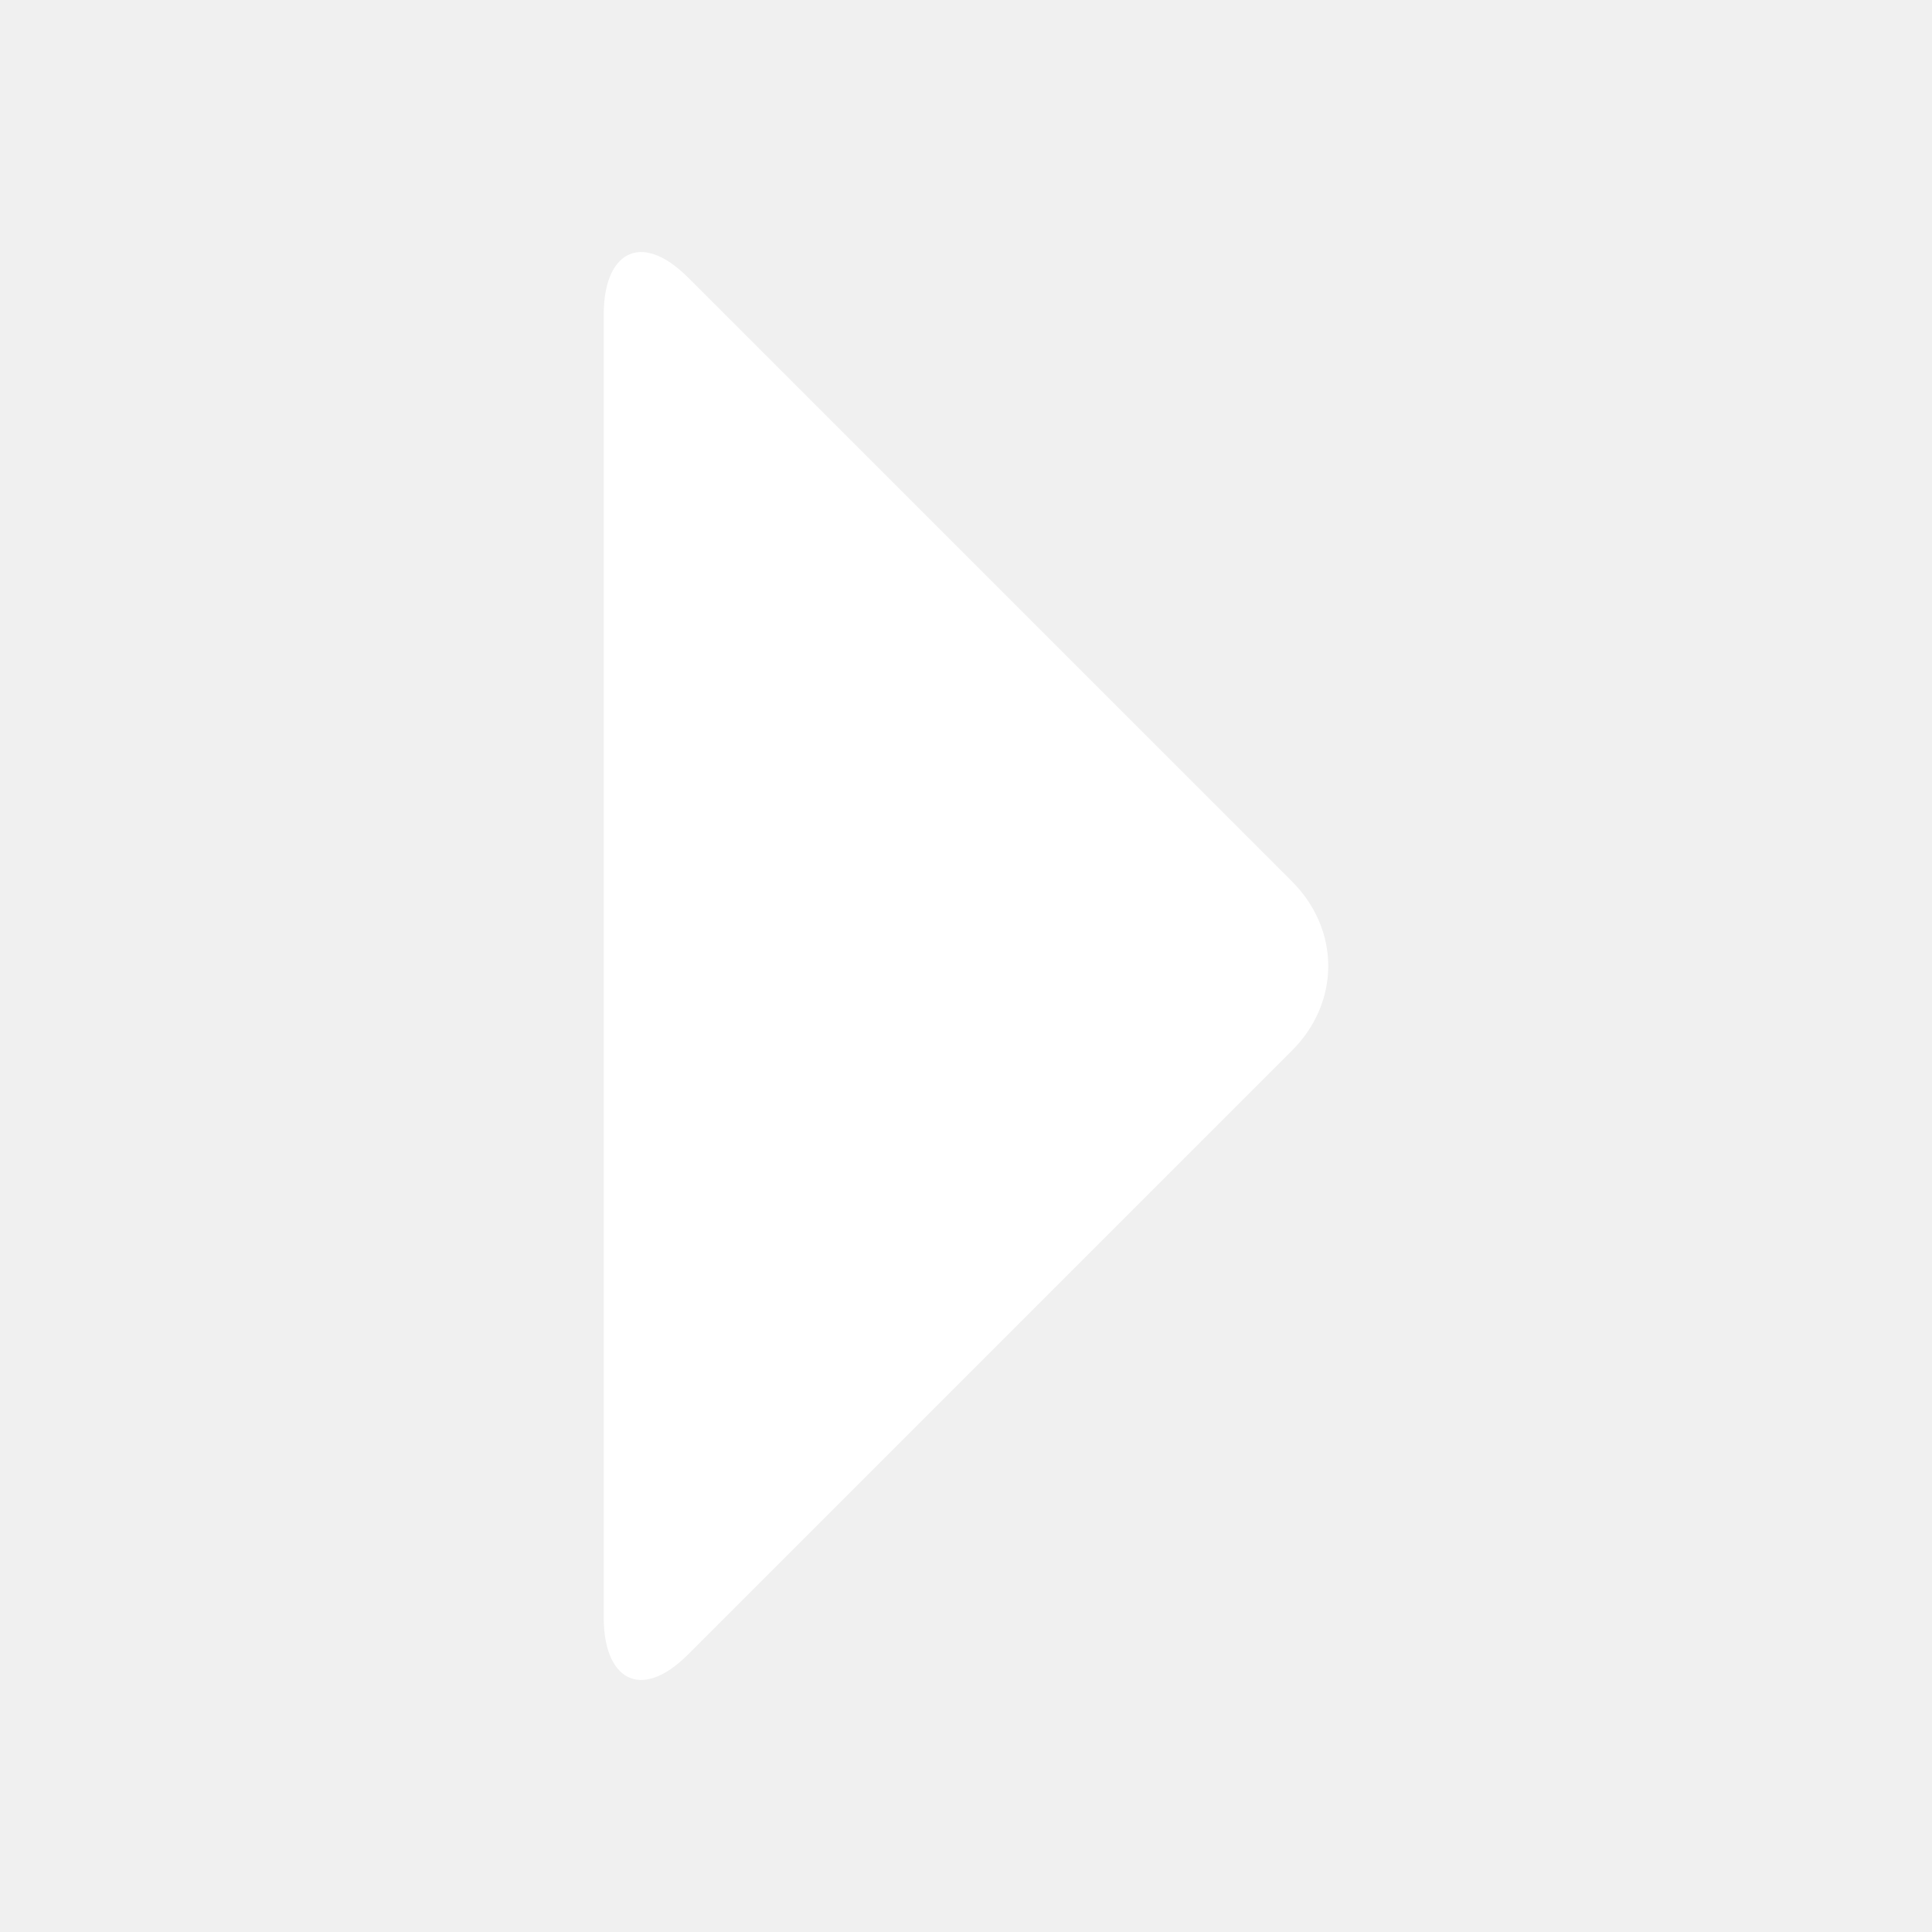
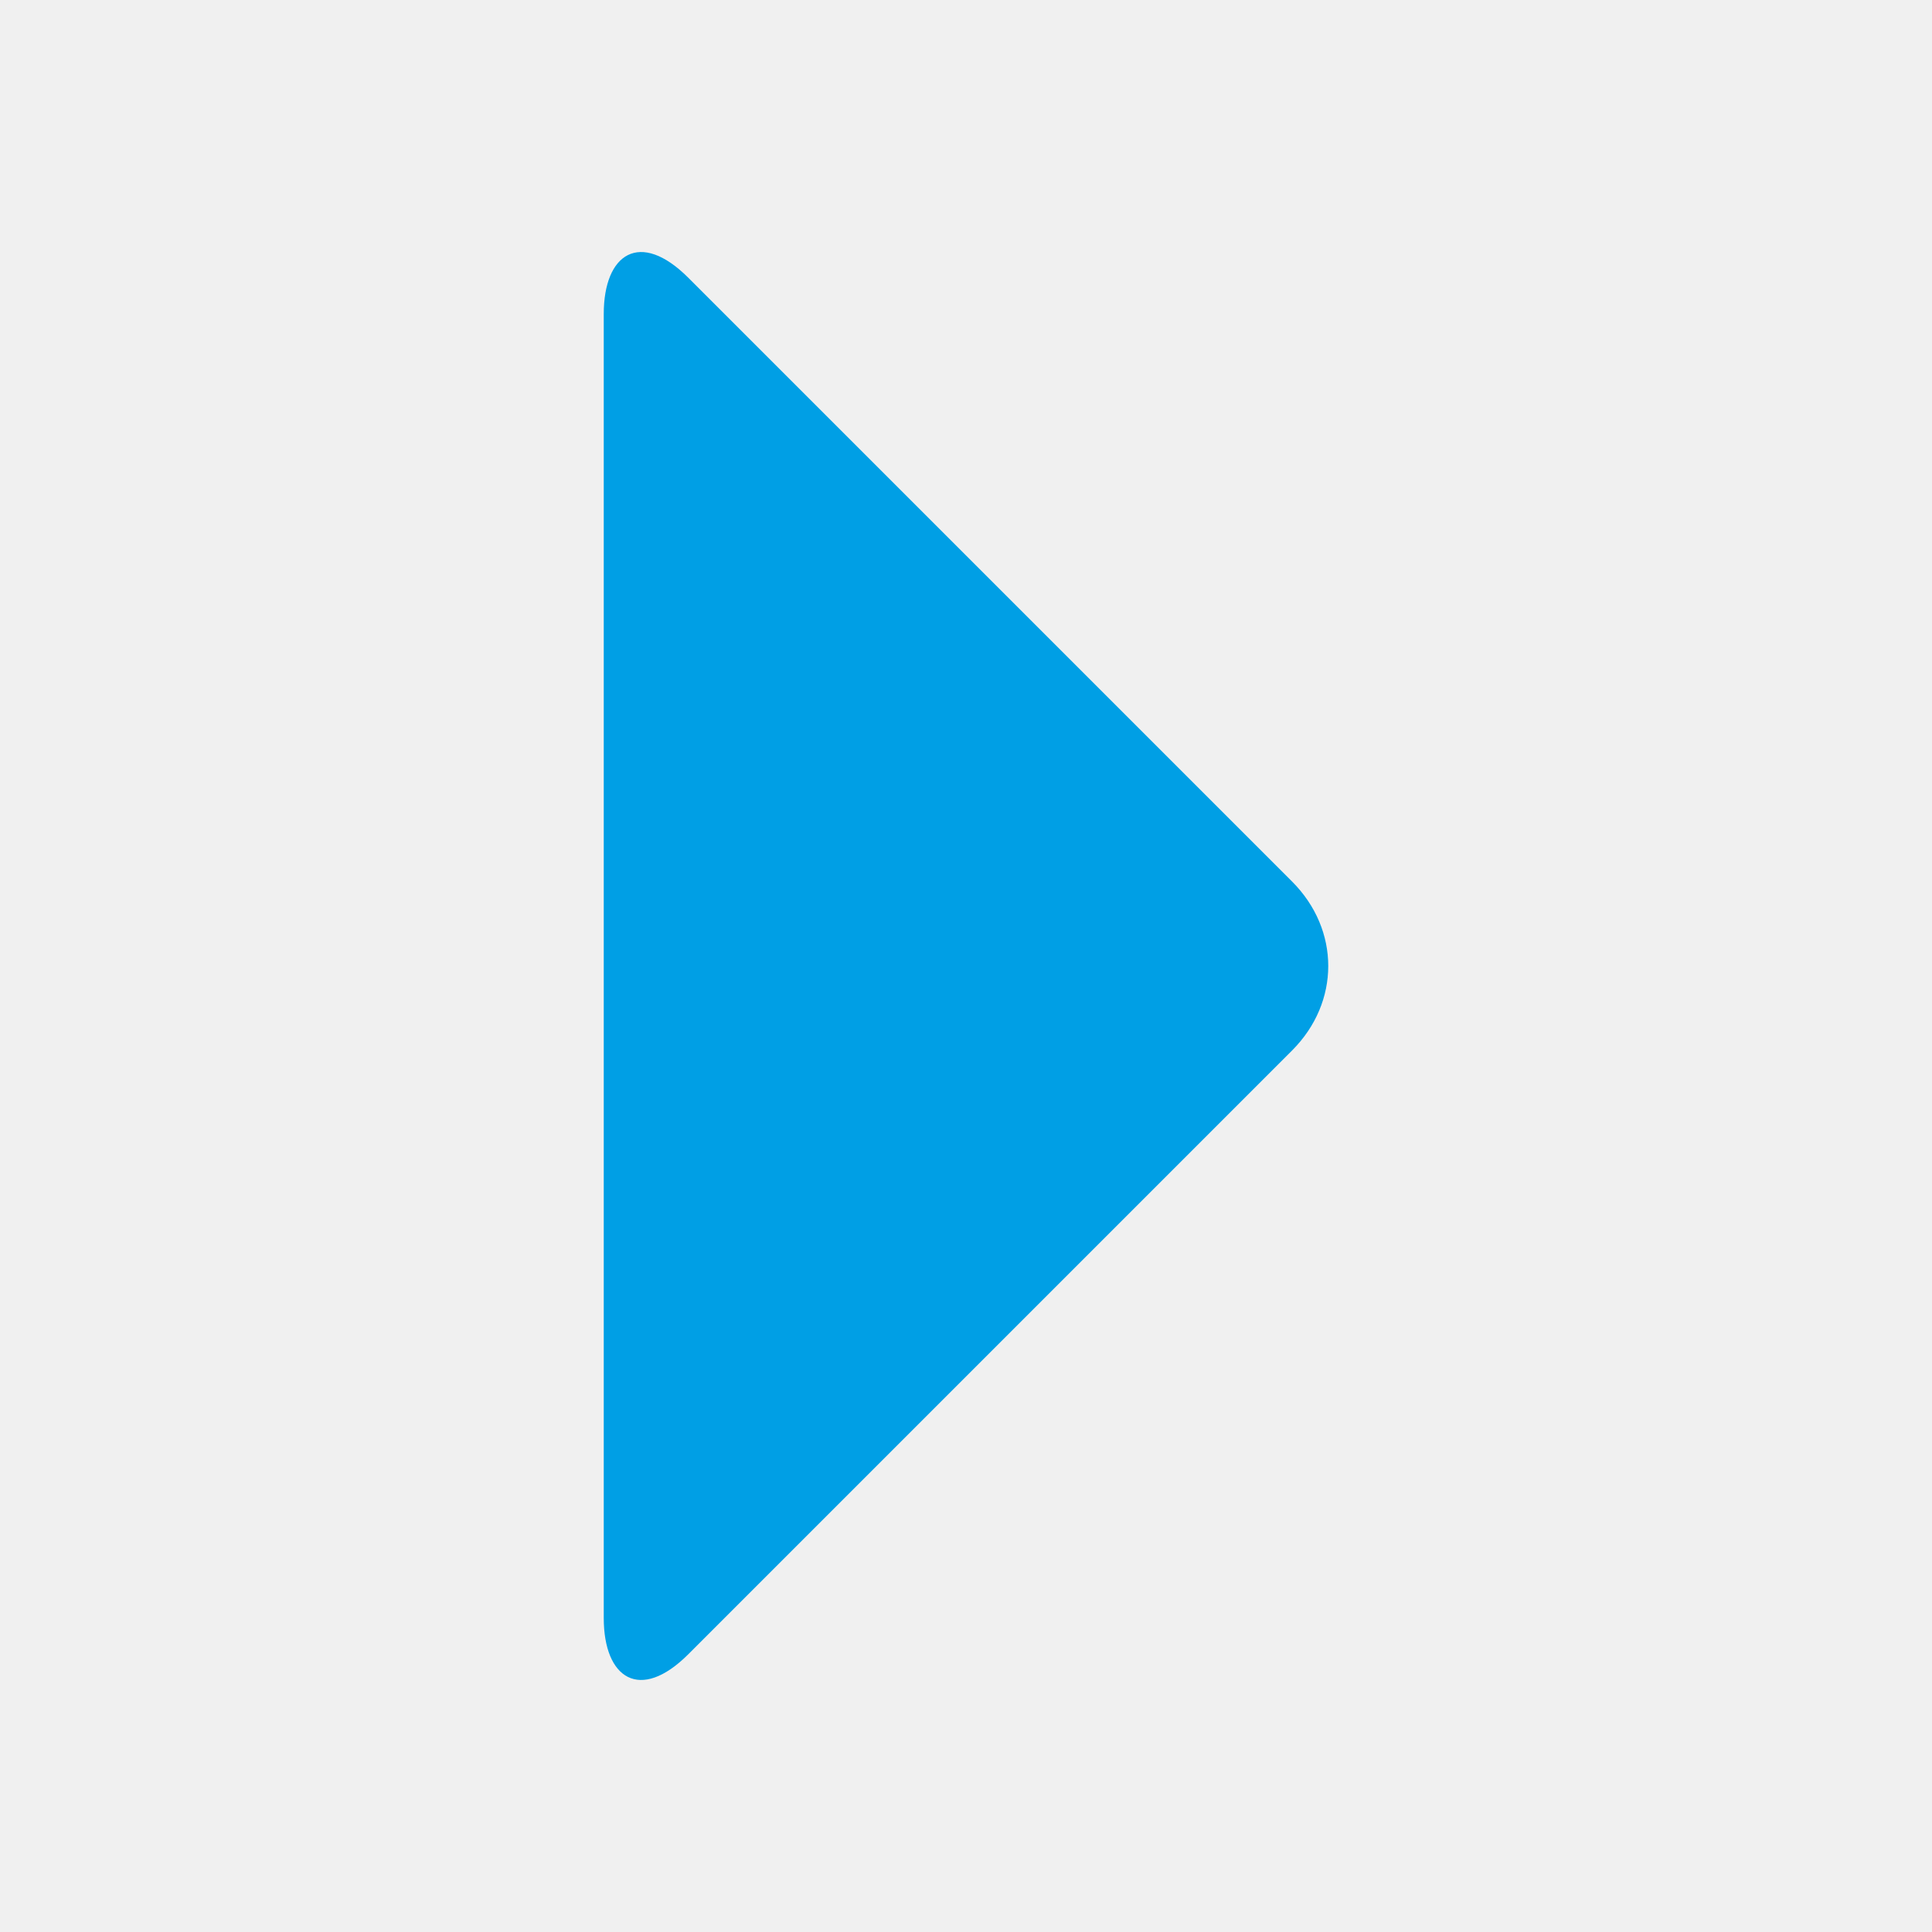
<svg xmlns="http://www.w3.org/2000/svg" width="16" height="16" viewBox="-5 -2.1 16 16" preserveAspectRatio="xMinYMid meet" overflow="visible" enable-background="new -5 -2.1 16 16">
-   <path d="M.7.2c-.4-.4-.7-.2-.7.3v10.8c0 .5.3.7.7.3l5-5c.4-.4.4-1 0-1.4l-5-5z" fill="#fff" />
+   <path d="M.7.2c-.4-.4-.7-.2-.7.3v10.8c0 .5.3.7.7.3l5-5c.4-.4.4-1 0-1.4l-5-5z" fill="#009fe5" />
</svg>
